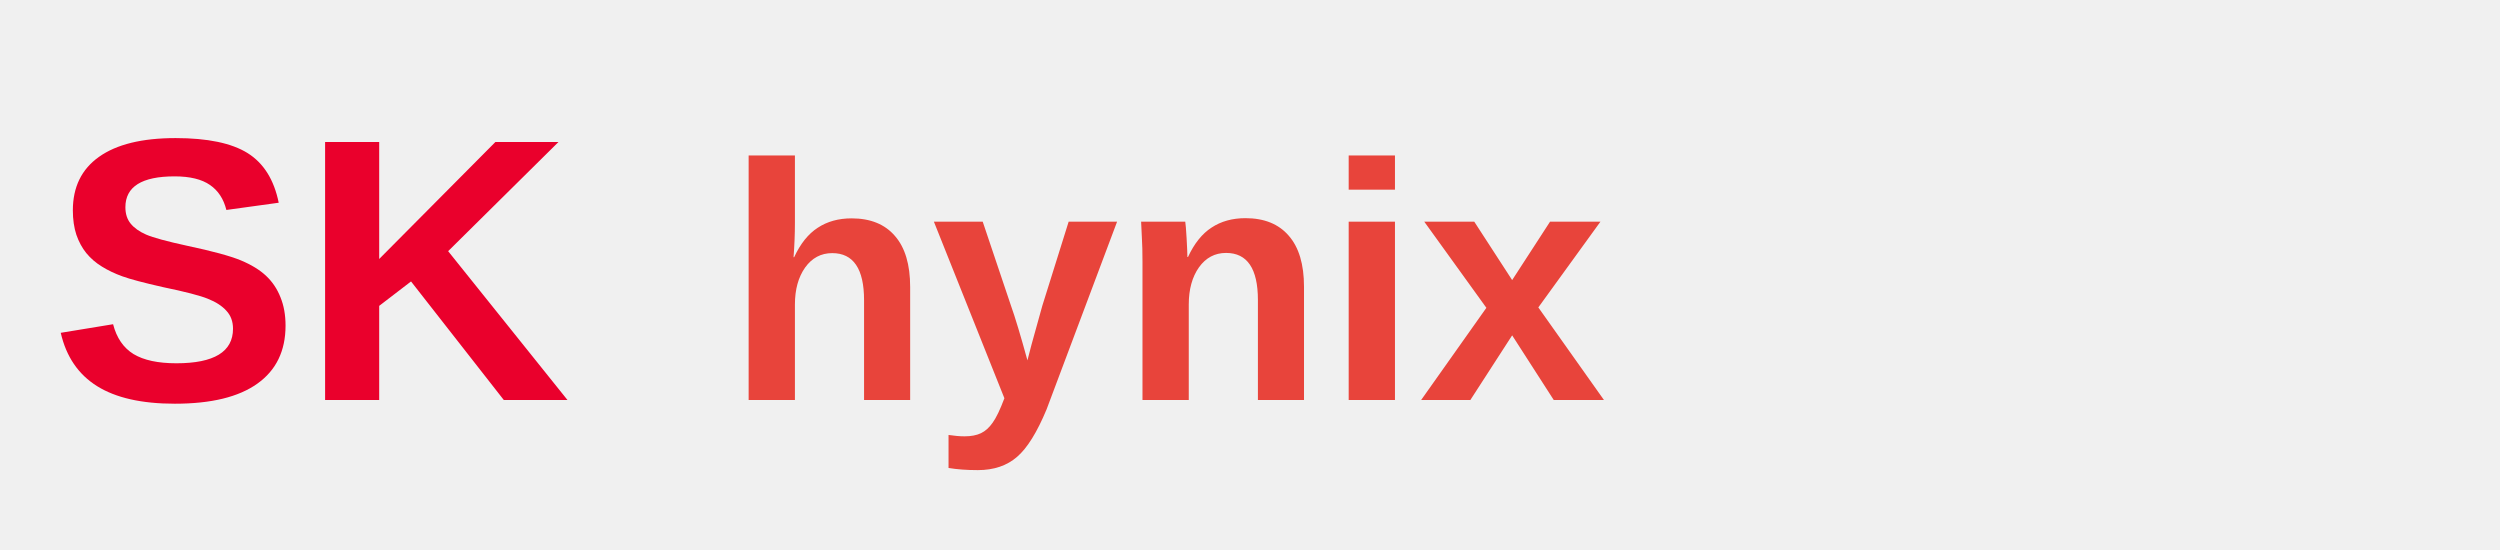
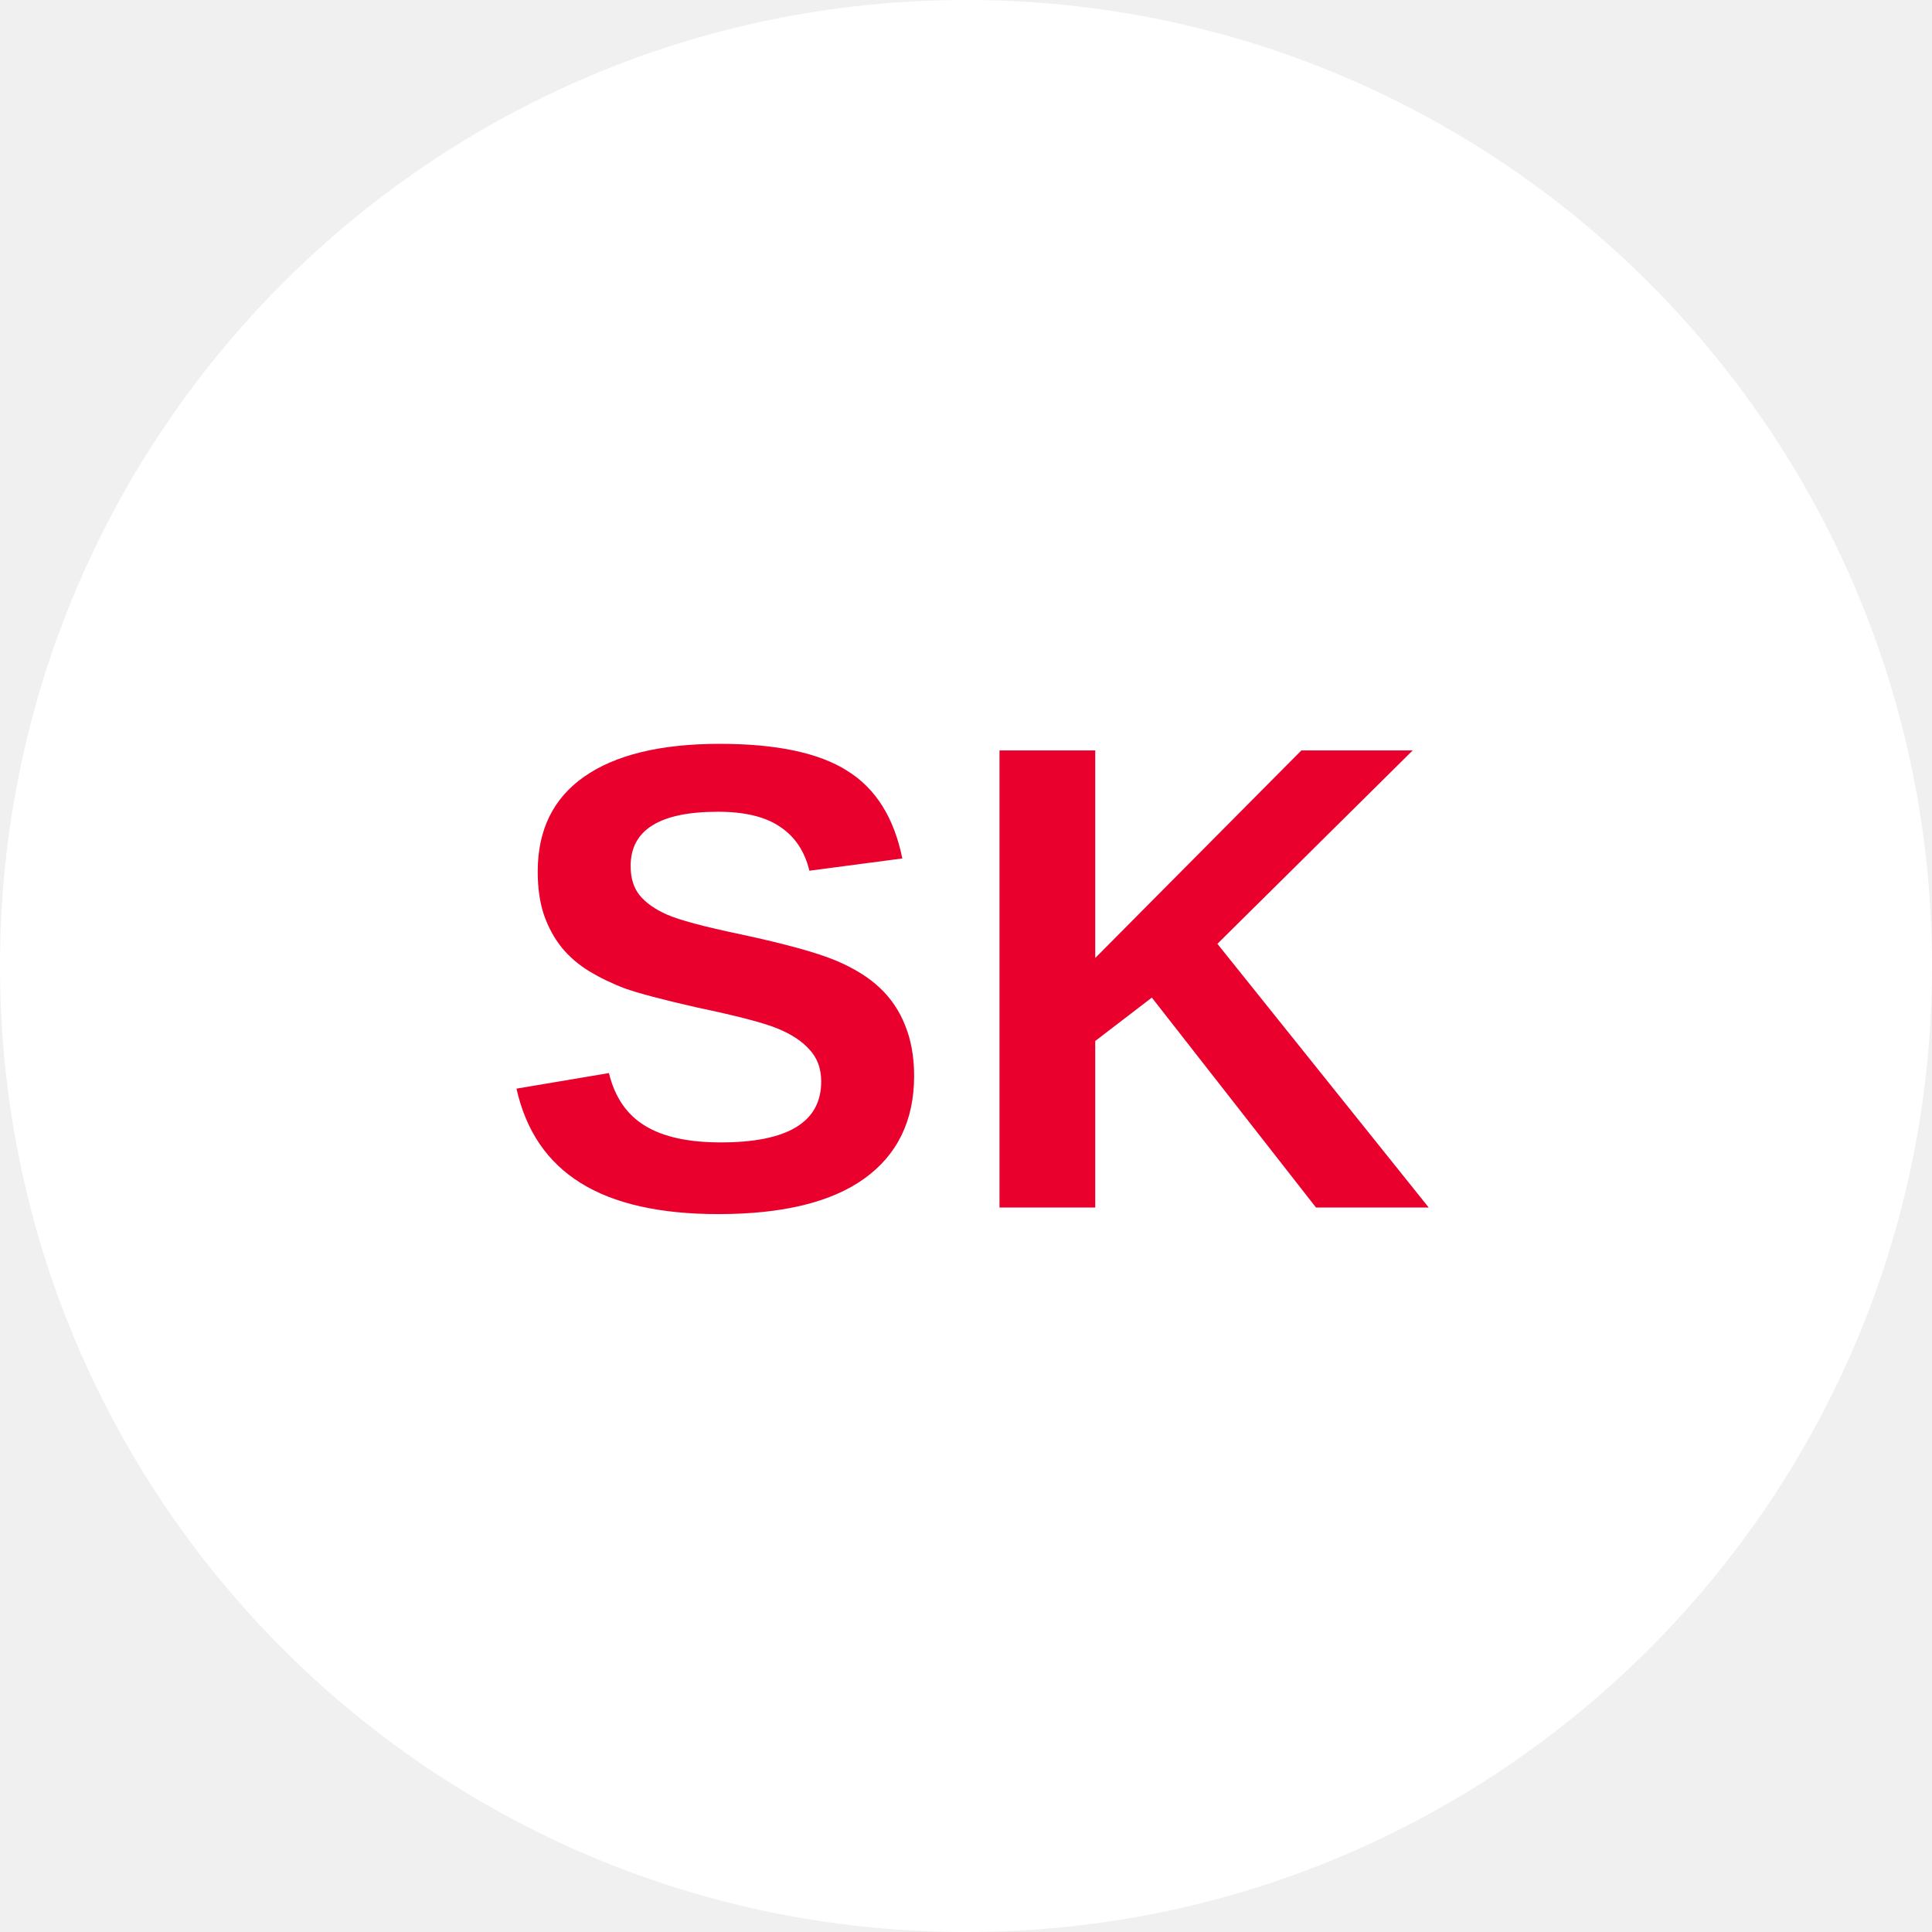
- <svg xmlns="http://www.w3.org/2000/svg" viewBox="0 0 200 44" role="img" aria-label="SK하이닉스">
-   <text x="4" y="32" font-family="Arial, Helvetica, sans-serif" font-weight="800" font-size="30" fill="#EA002C">SK</text>
-   <text x="58" y="32" font-family="Arial, Helvetica, sans-serif" font-weight="600" font-size="27" fill="#E8443B">hynix</text>
+ <svg xmlns="http://www.w3.org/2000/svg" viewBox="0 0 64 64" role="img" aria-label="SK하이닉스">
+   <circle cx="32" cy="32" r="32" fill="#ffffff" />
+   <text x="32" y="40" text-anchor="middle" font-family="Arial, Helvetica, sans-serif" font-weight="800" font-size="22" letter-spacing="0.5" fill="#EA002C">SK</text>
</svg>
